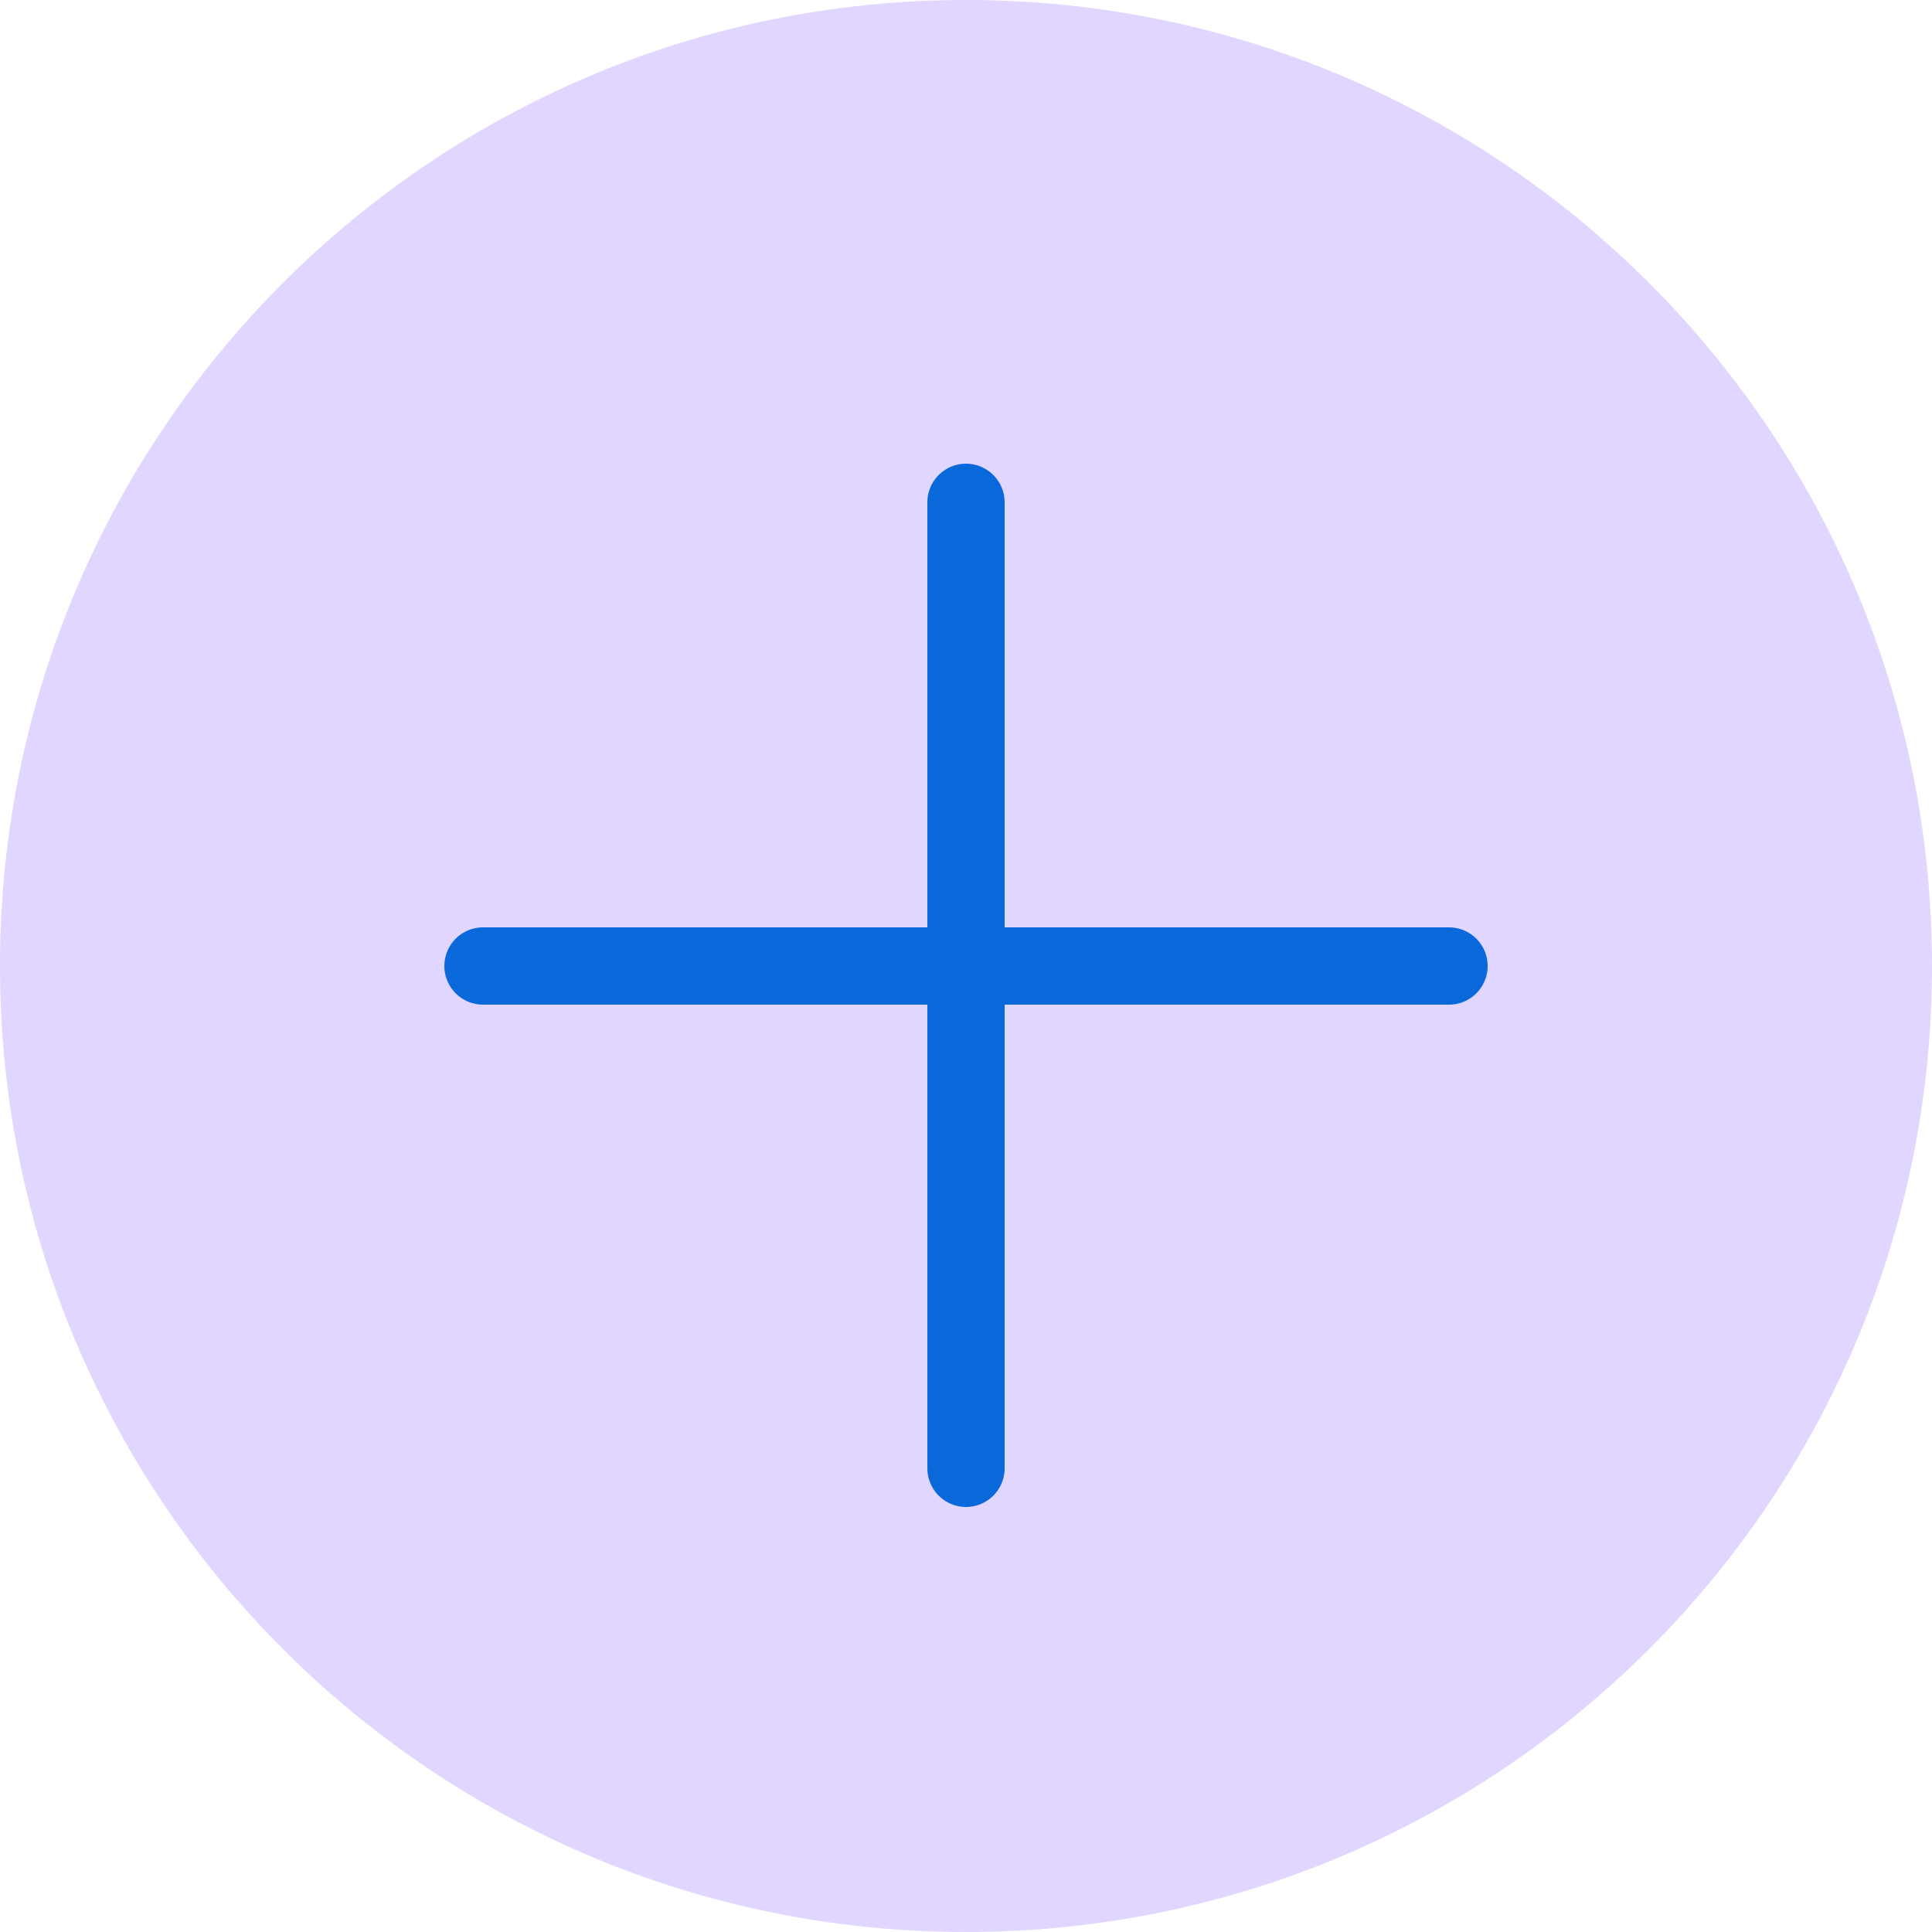
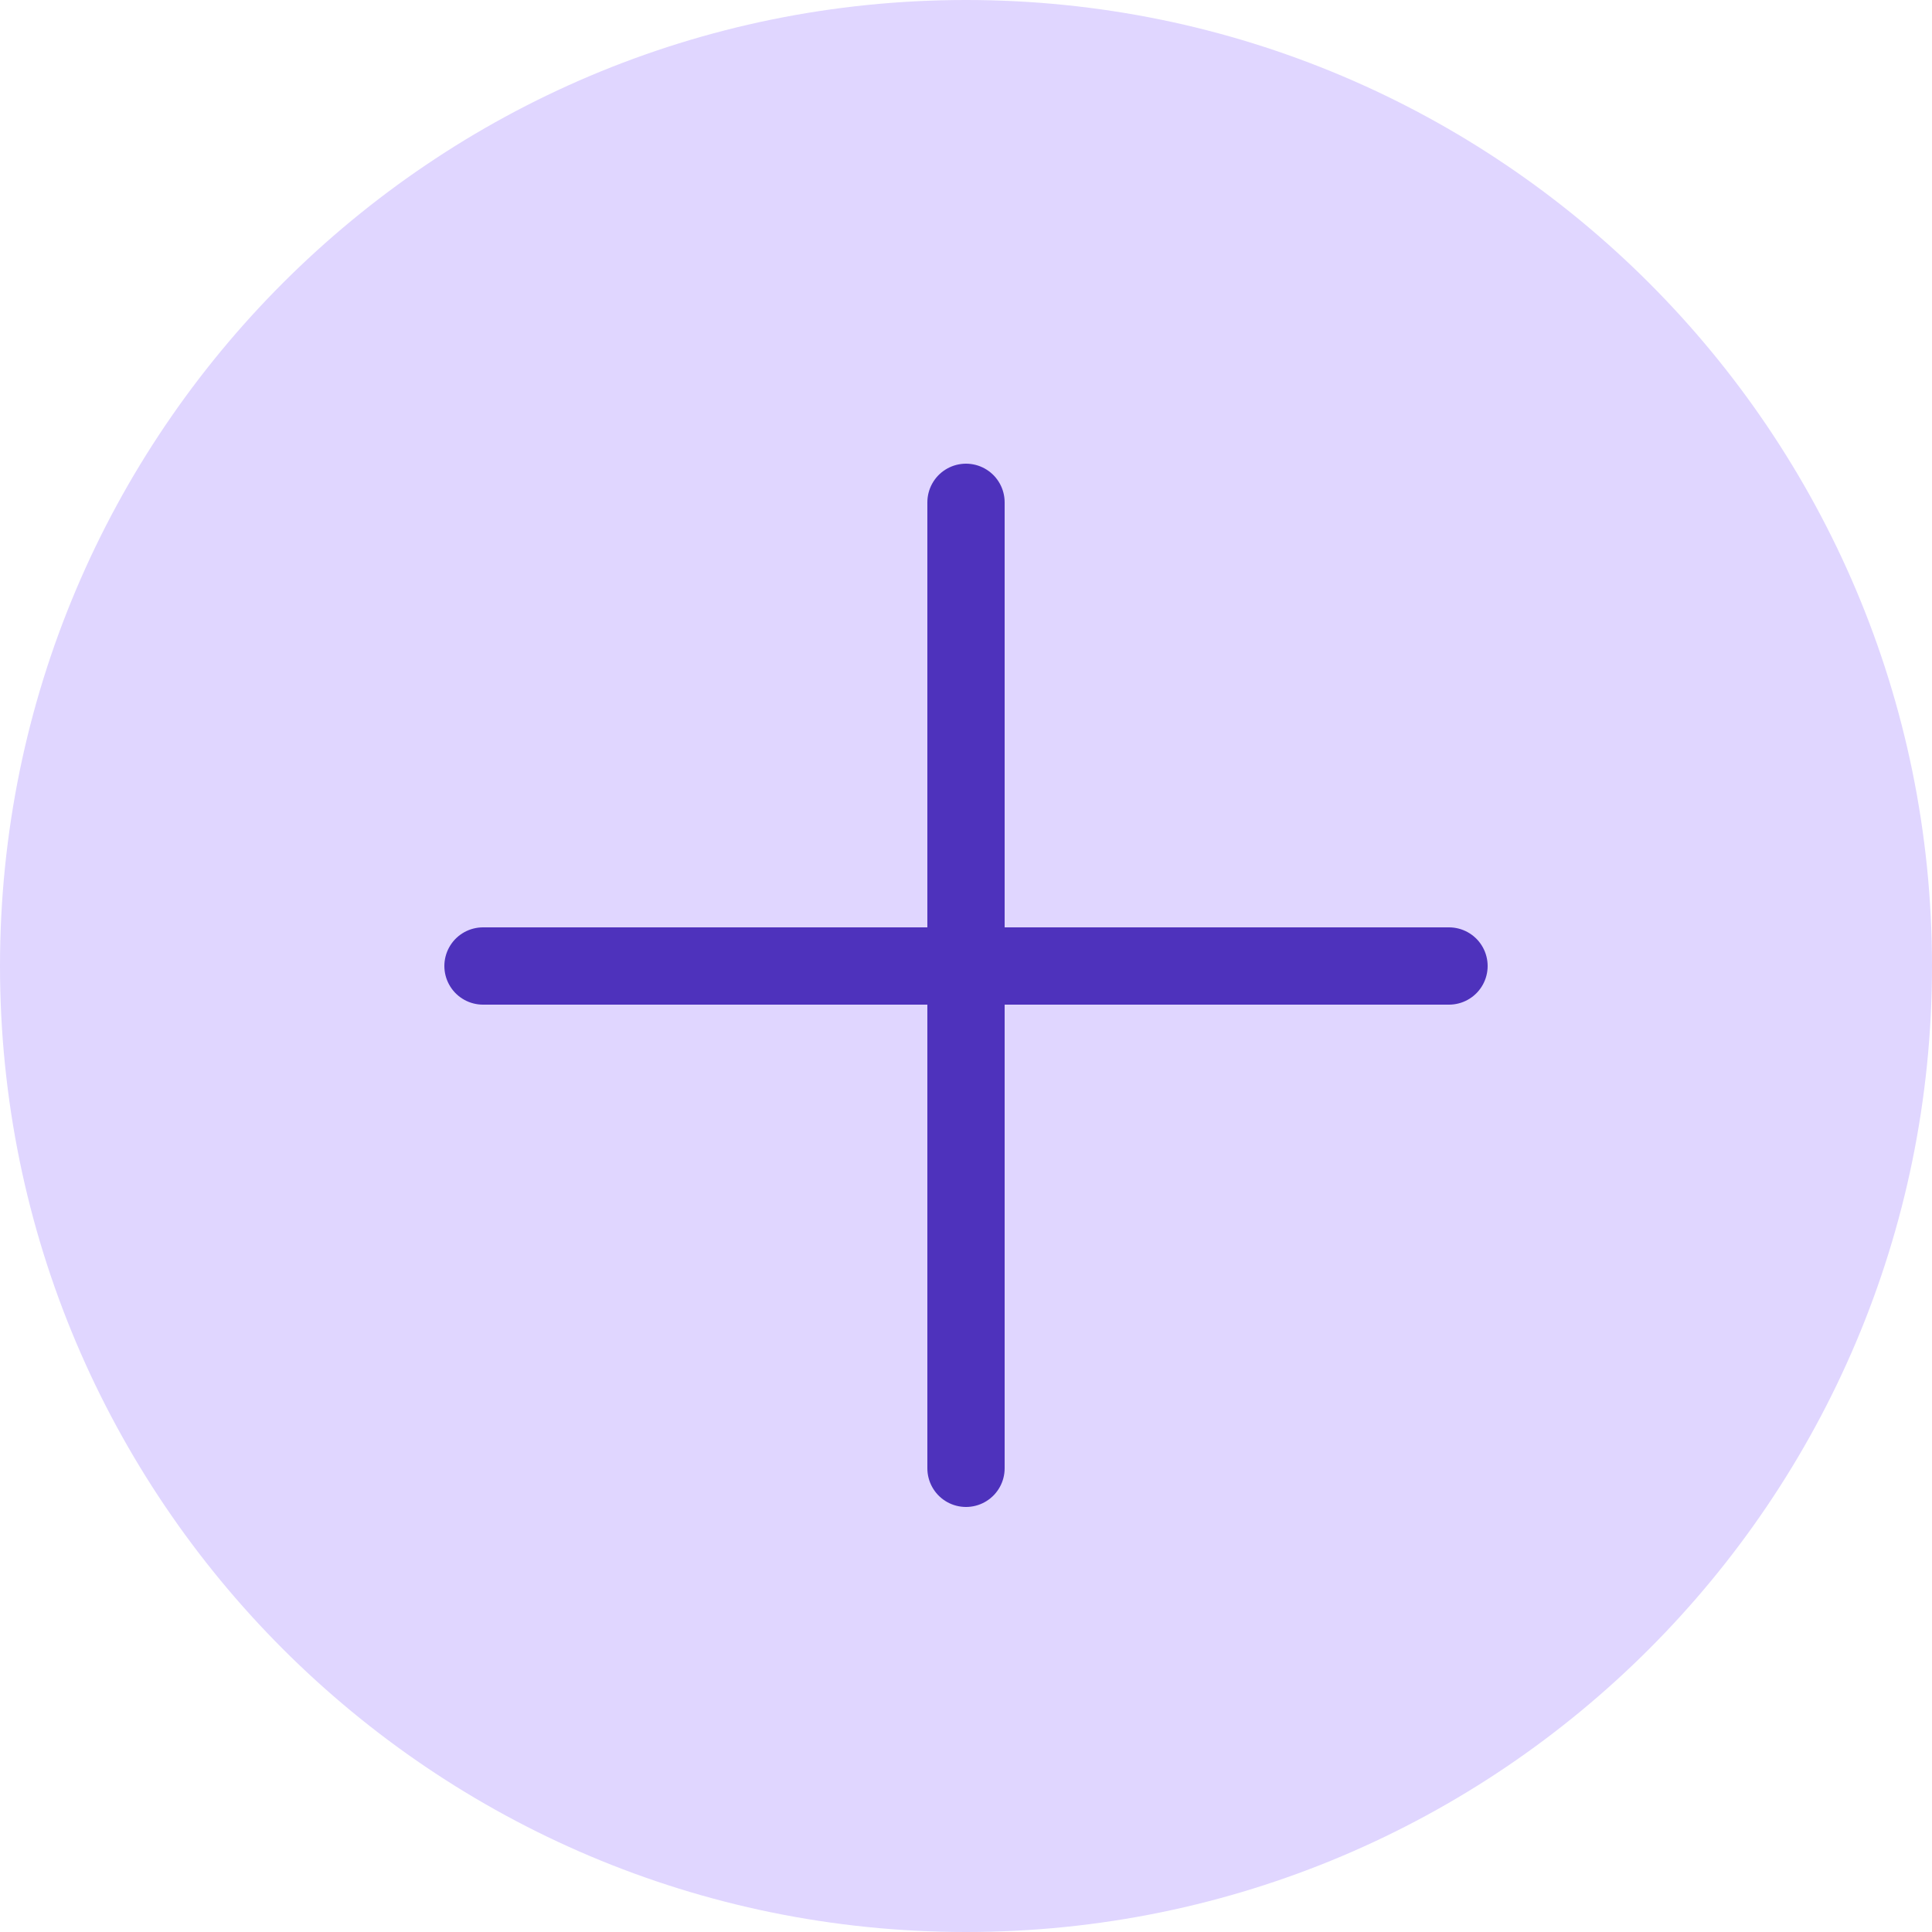
<svg xmlns="http://www.w3.org/2000/svg" width="50" height="50" fill="none">
  <path fill="#e0d6ff" d="M25 50c13.807 0 25-11.193 25-25S38.807 0 25 0 0 11.193 0 25s11.193 25 25 25Z" />
-   <path stroke="#0968da" stroke-linecap="round" stroke-linejoin="round" stroke-miterlimit="10" stroke-width="2" d="M25 13v25M37.5 25h-25" />
+   <path stroke="#4e32bc" stroke-linecap="round" stroke-linejoin="round" stroke-miterlimit="10" stroke-width="2" d="M25 13v25M37.5 25h-25" />
</svg>
